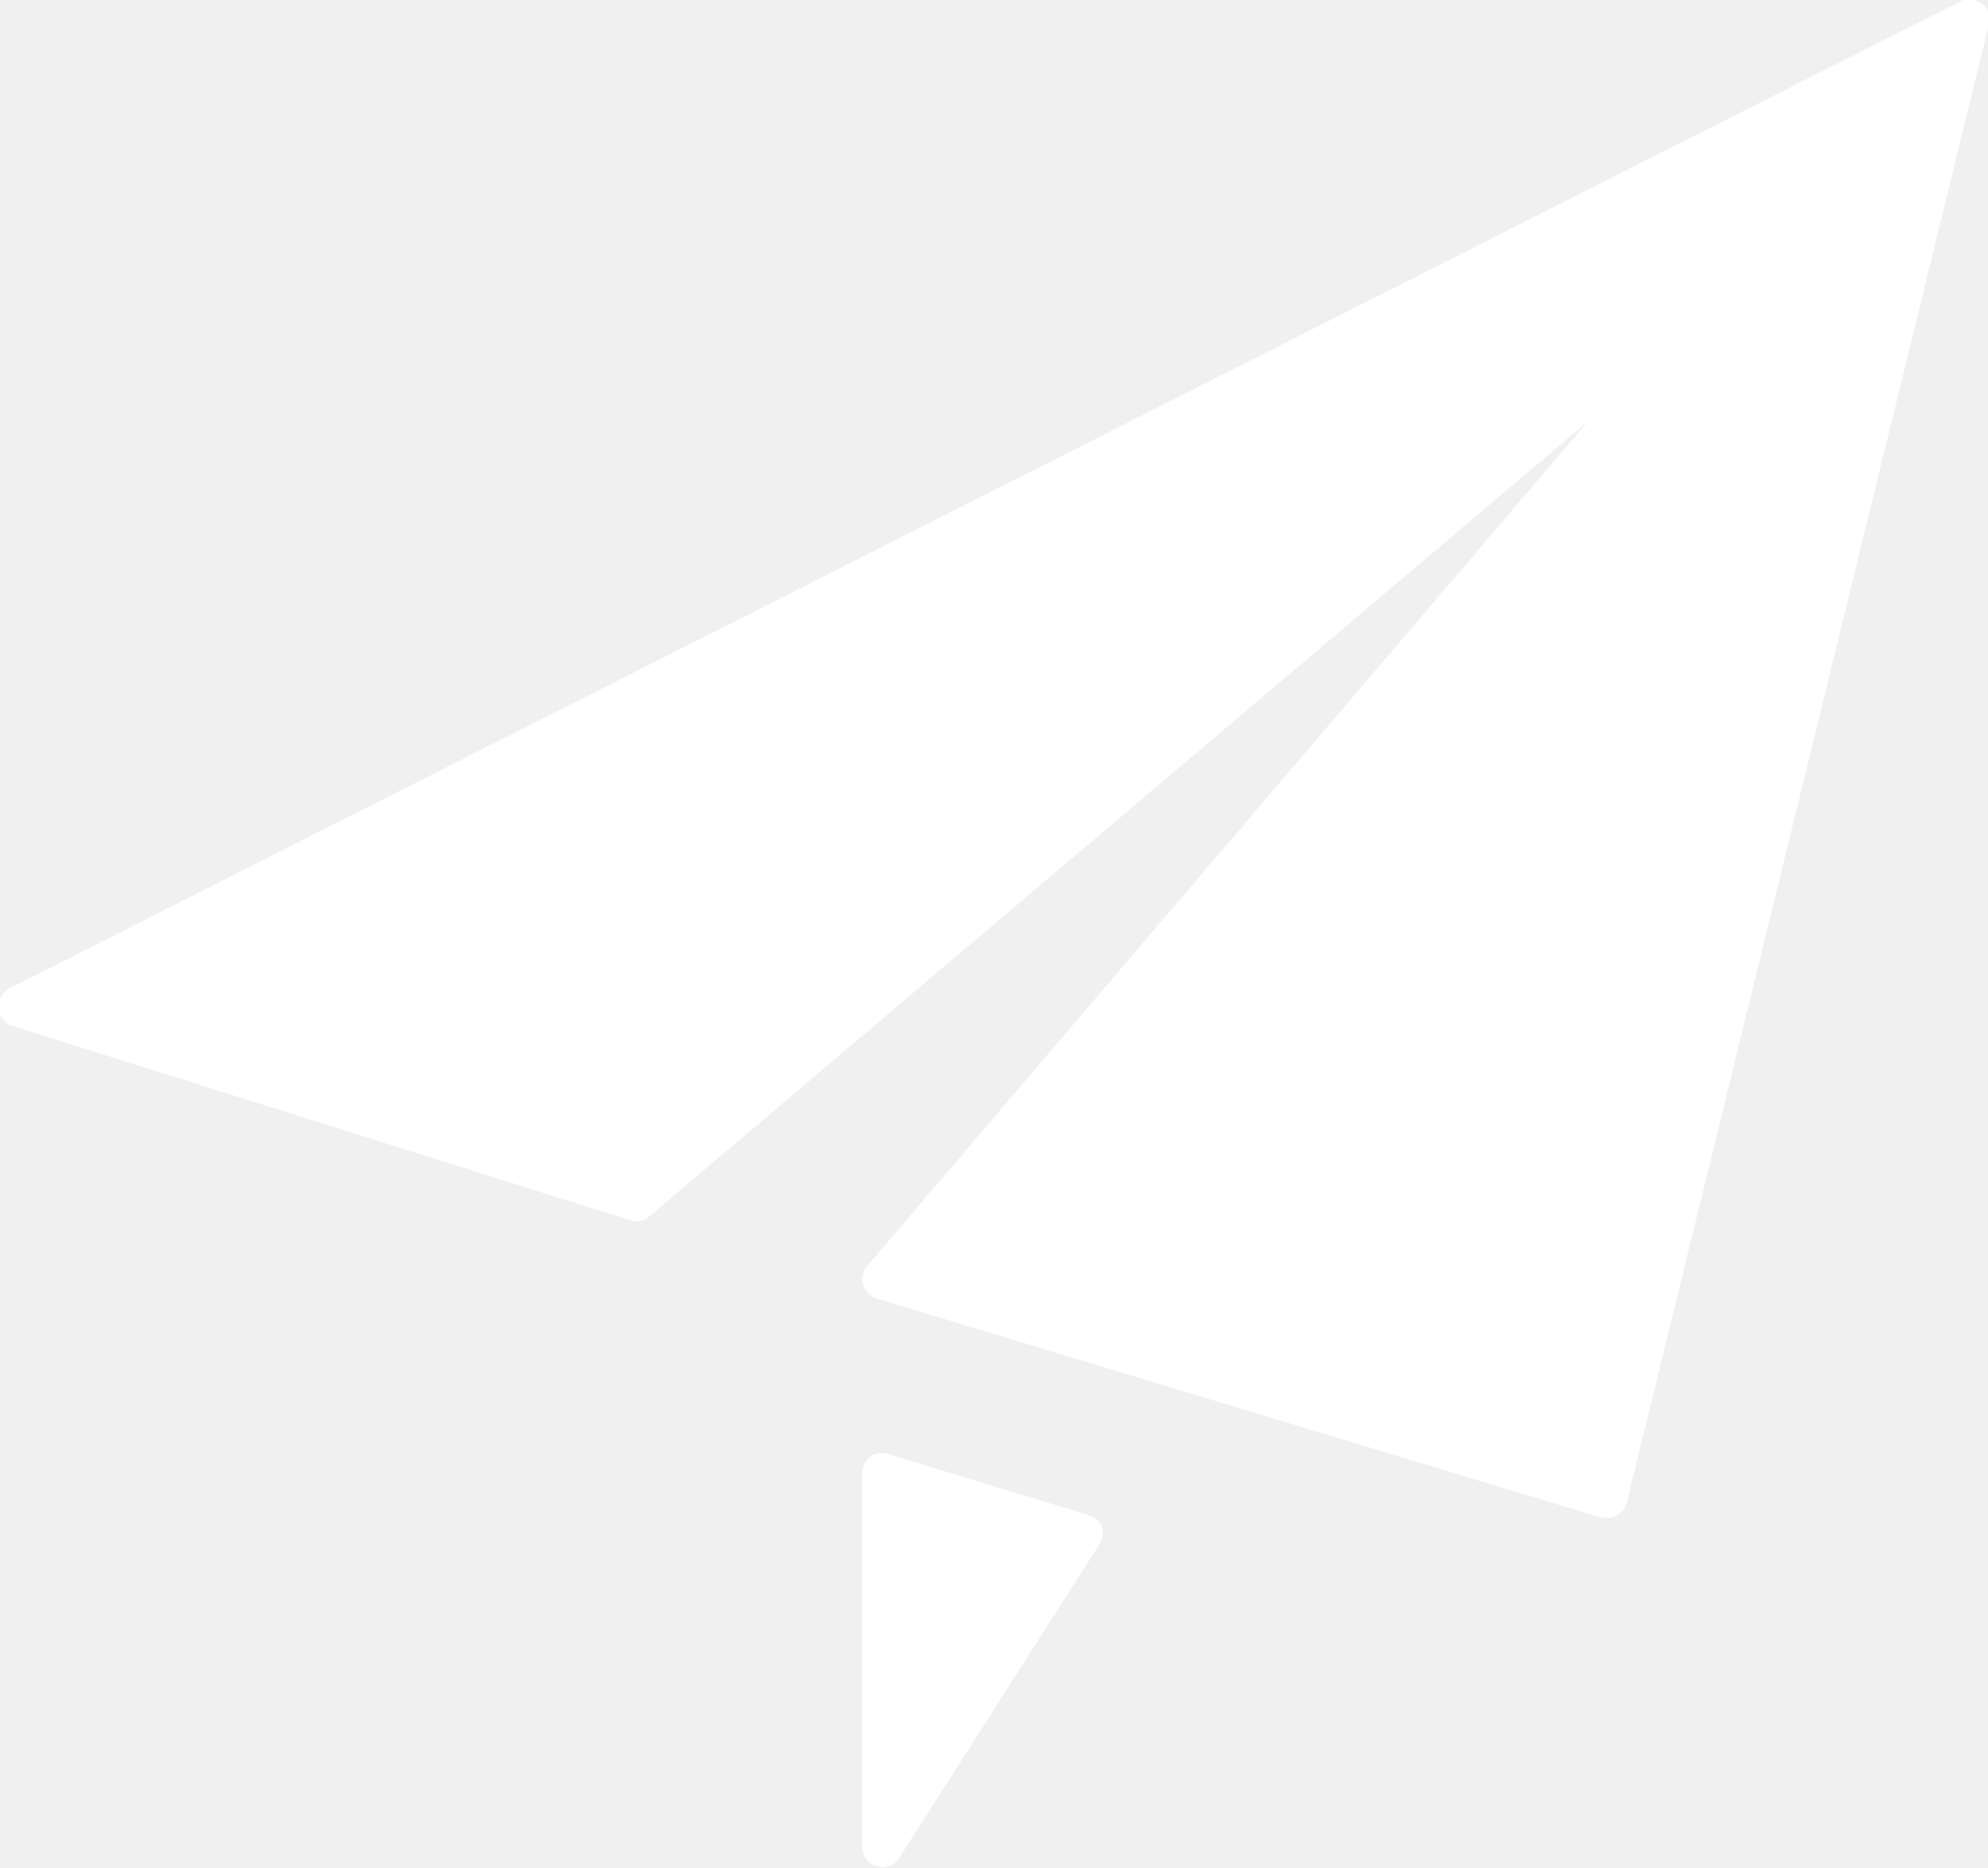
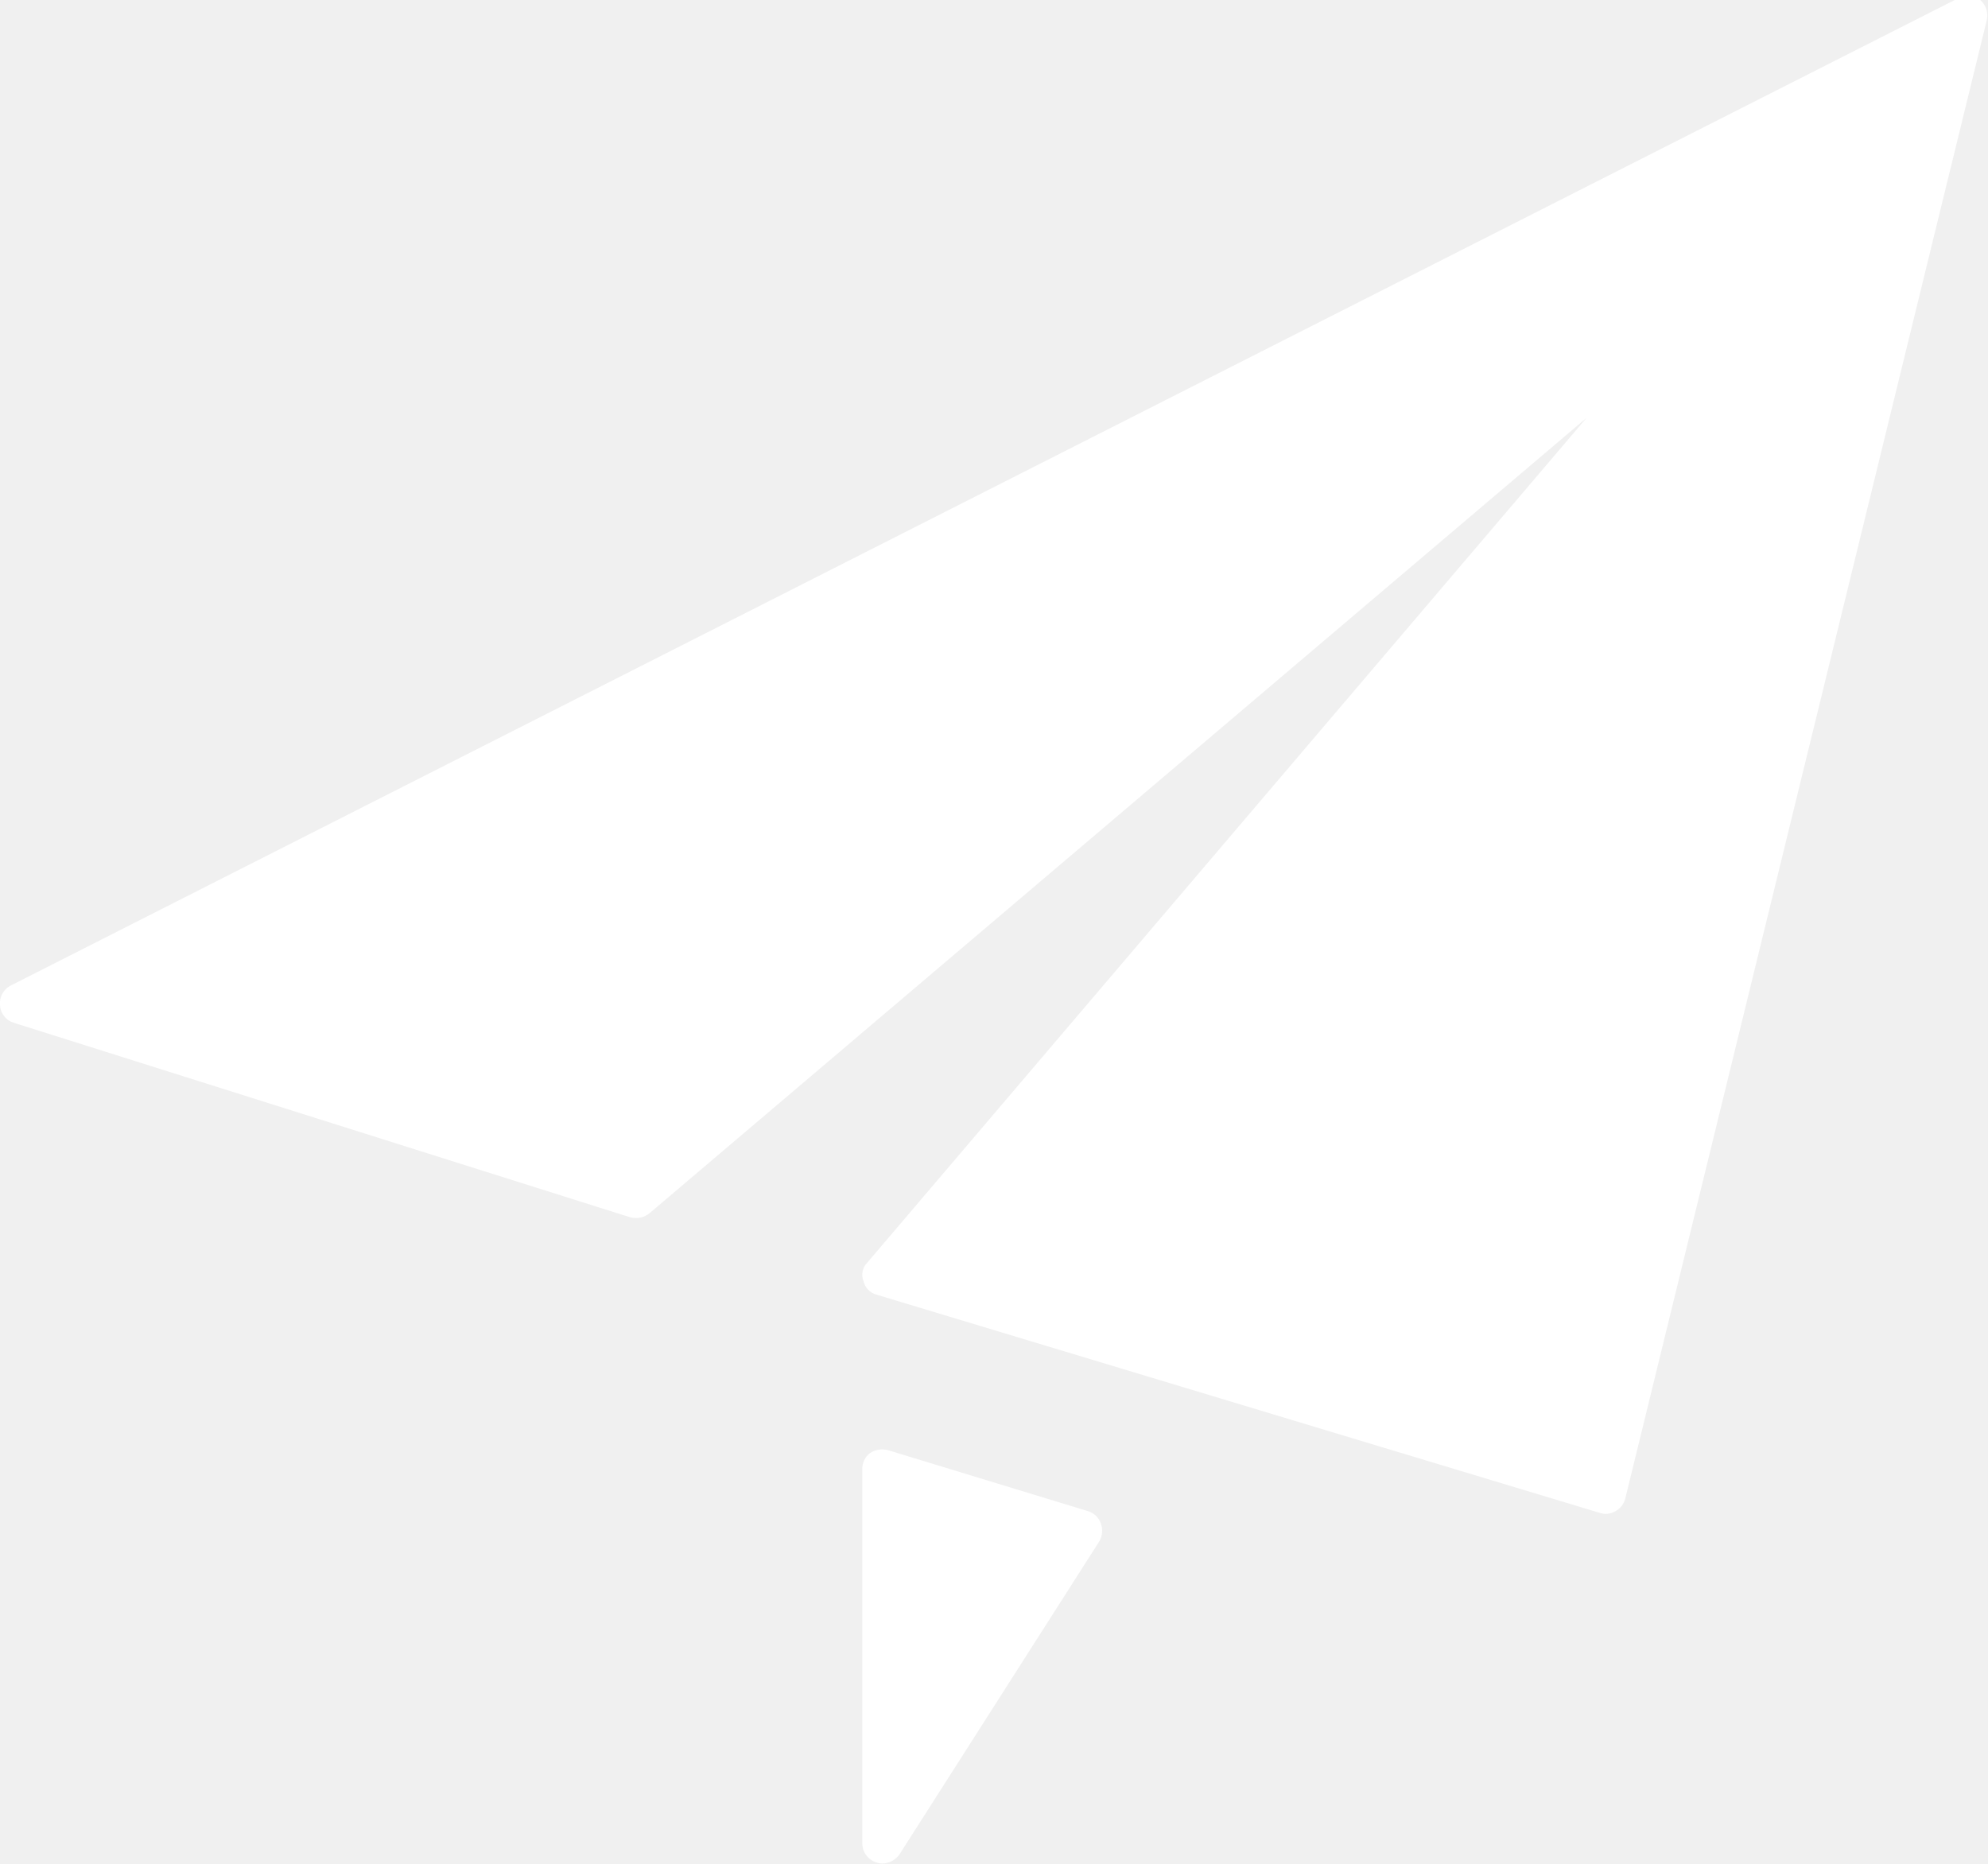
- <svg xmlns="http://www.w3.org/2000/svg" width="15.969" height="15">
-   <path d="M15.921.03a.157.157 0 00-.173-.02L.074 7.94a.171.171 0 00-.088.16.169.169 0 00.112.14L5.059 9.8a.149.149 0 00.156-.03l7.545-6.39-5.795 6.79a.169.169 0 00-.032.15.178.178 0 00.108.11l5.822 1.76h.047a.115.115 0 00.08-.02.161.161 0 00.077-.1L15.978.19a.151.151 0 00-.057-.16zM8.745 12.17l-1.609-.49a.147.147 0 00-.143.02.161.161 0 00-.066.13v3.01a.156.156 0 00.117.15c.014 0 .029.01.045.01a.162.162 0 00.136-.08l1.609-2.52a.15.15 0 00-.089-.23z" fill="#fff" fill-rule="evenodd" />
+ <svg xmlns="http://www.w3.org/2000/svg" width="16" height="15" viewBox="0 0 16 15">
+   <defs>
+     <style>
+       .cls-1 {
+         fill: #fff;
+         fill-rule: evenodd;
+       }
+     </style>
+   </defs>
+   <path class="cls-1" d="M1131.44,923.533a0.174,0.174,0,0,0-.18-0.016l-15.68,7.949a0.161,0.161,0,0,0-.08.156,0.155,0.155,0,0,0,.11.14l4.96,1.565a0.173,0.173,0,0,0,.16-0.034l7.54-6.4-5.79,6.8a0.137,0.137,0,0,0-.03.149,0.145,0.145,0,0,0,.1.107l5.83,1.759a0.14,0.14,0,0,0,.04.007,0.153,0.153,0,0,0,.08-0.021,0.161,0.161,0,0,0,.08-0.1l2.91-11.9A0.165,0.165,0,0,0,1131.44,923.533Zm-7.18,12.161-1.61-.491a0.178,0.178,0,0,0-.15.024,0.158,0.158,0,0,0-.06.129v3.012a0.162,0.162,0,0,0,.12.154,0.14,0.14,0,0,0,.04.007,0.175,0.175,0,0,0,.14-0.075l1.61-2.522a0.171,0.171,0,0,0,.01-0.14A0.157,0.157,0,0,0,1124.26,935.694Z" transform="translate(-1115.5 -923.531)" />
</svg>
